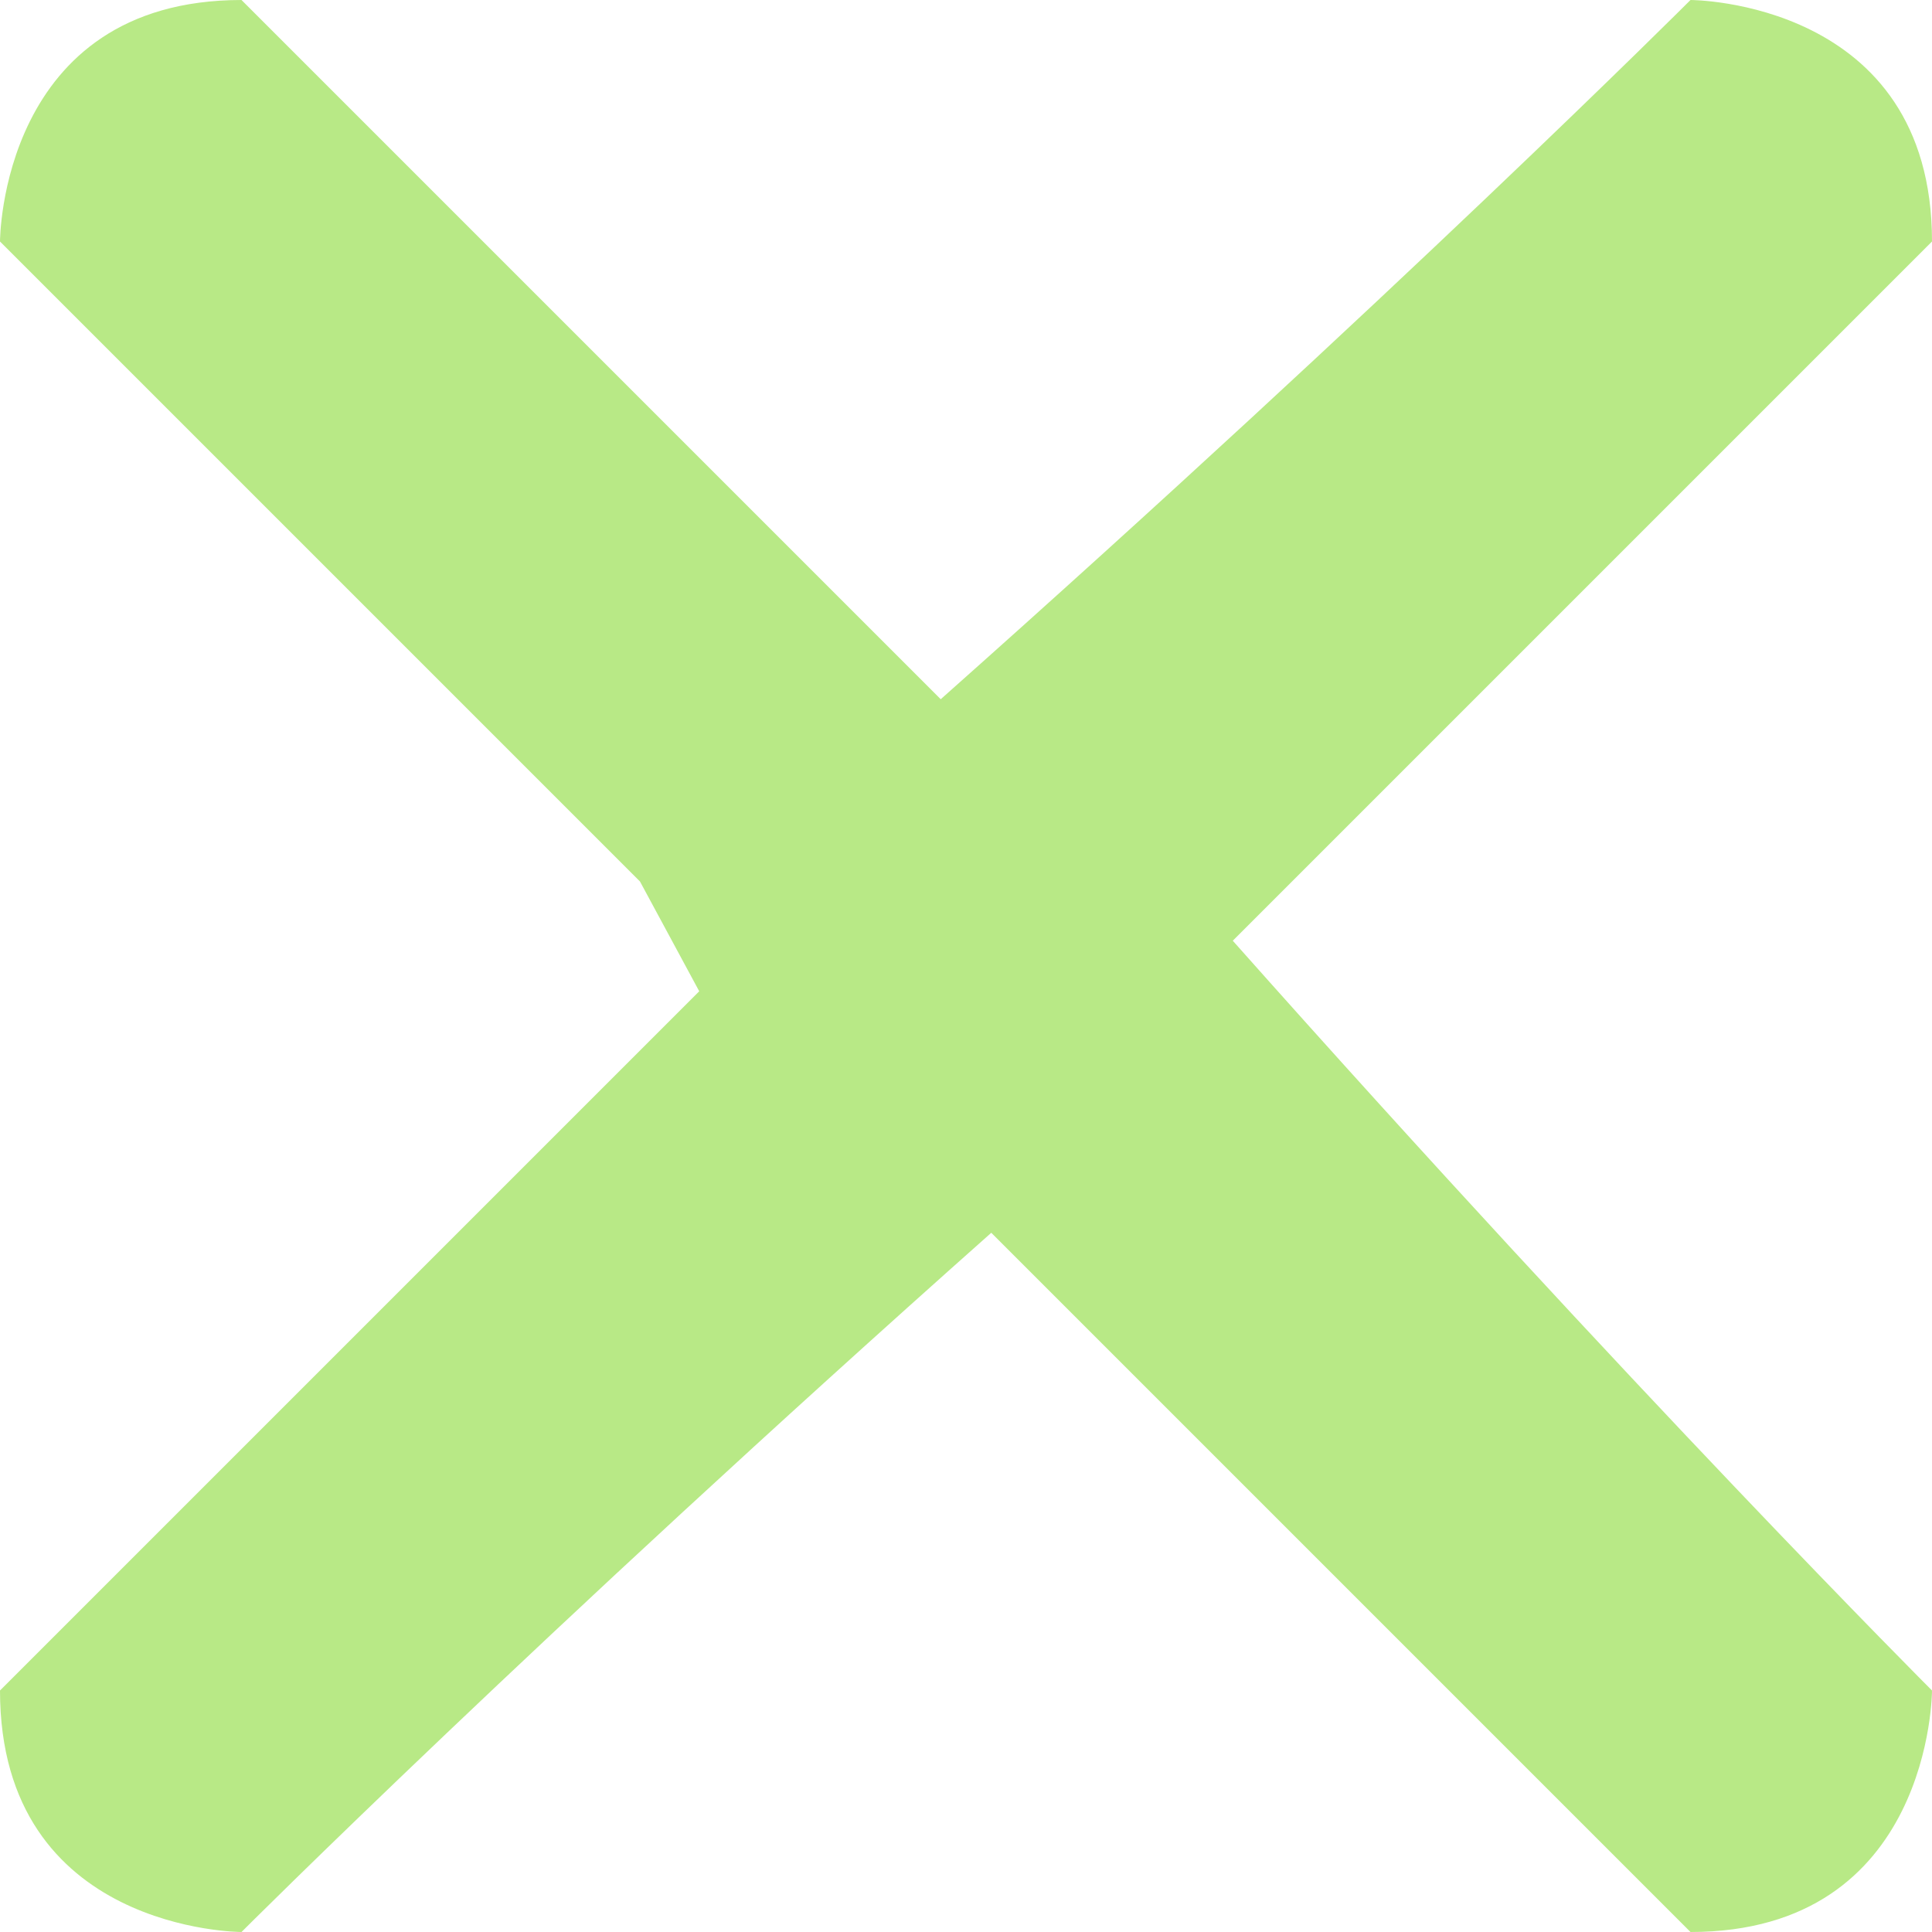
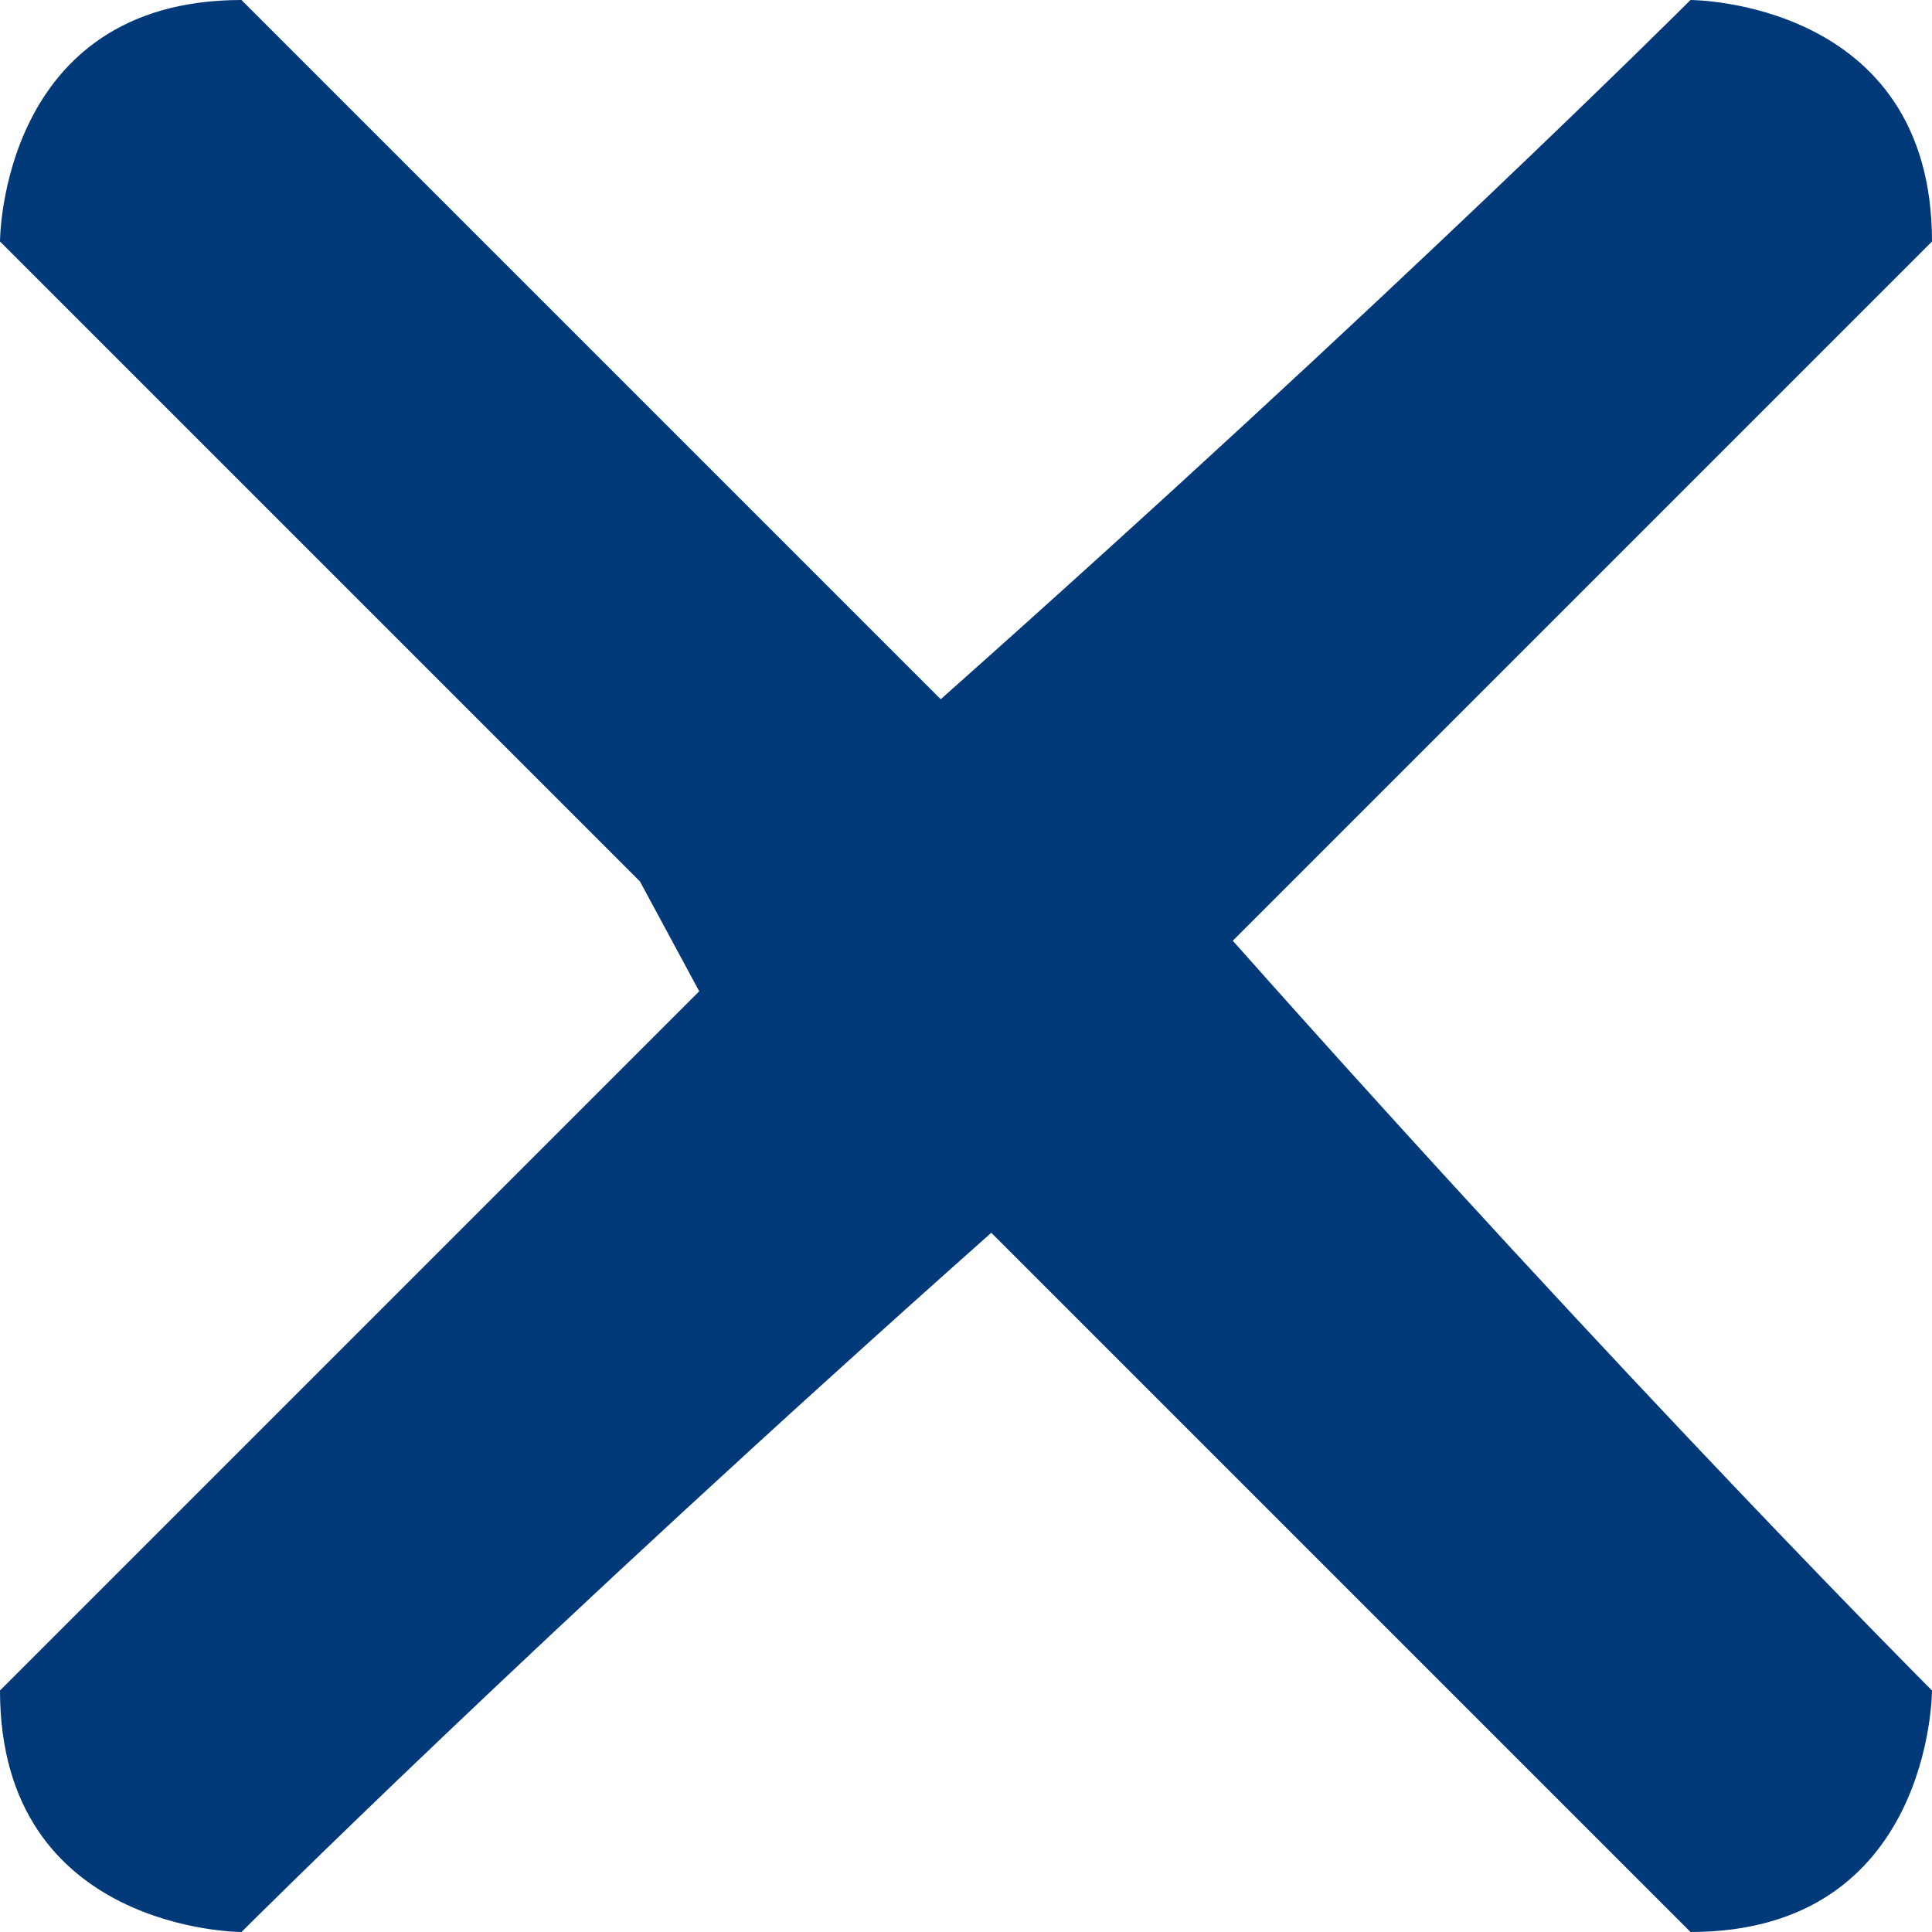
<svg xmlns="http://www.w3.org/2000/svg" width="12px" height="12px" viewBox="0 0 12 12" version="1.1">
  <defs />
  <g id="Page-1" stroke="none" stroke-width="1" fill="none" fill-rule="evenodd">
-     <g id="close" fill="#B8E986">
+     <g id="close" fill="#023979">
      <path d="M3.975,5.475 C1.837,3.337 2.22044605e-16,1.5 2.22044605e-16,1.5 C2.22044605e-16,1.5 2.22044605e-16,4.37150316e-16 1.5,2.88588597e-14 C1.714,0.214 3.673,2.173 5.843,4.343 C8.663,1.837 10.5,2.88588597e-14 10.5,2.88588597e-14 C10.5,2.88588597e-14 12,2.88588597e-14 12,1.5 C11.786,1.714 9.827,3.673 7.657,5.843 C10.163,8.663 12,10.5 12,10.5 C12,10.5 12,12 10.5,12 C10.286,11.786 8.327,9.827 6.157,7.657 C3.337,10.163 1.5,12 1.5,12 C1.5,12 2.22044605e-16,12 2.22044605e-16,10.5 C0.214,10.286 2.173,8.327 4.343,6.157 Z" id="Combined-Shape" />
    </g>
  </g>
</svg>
